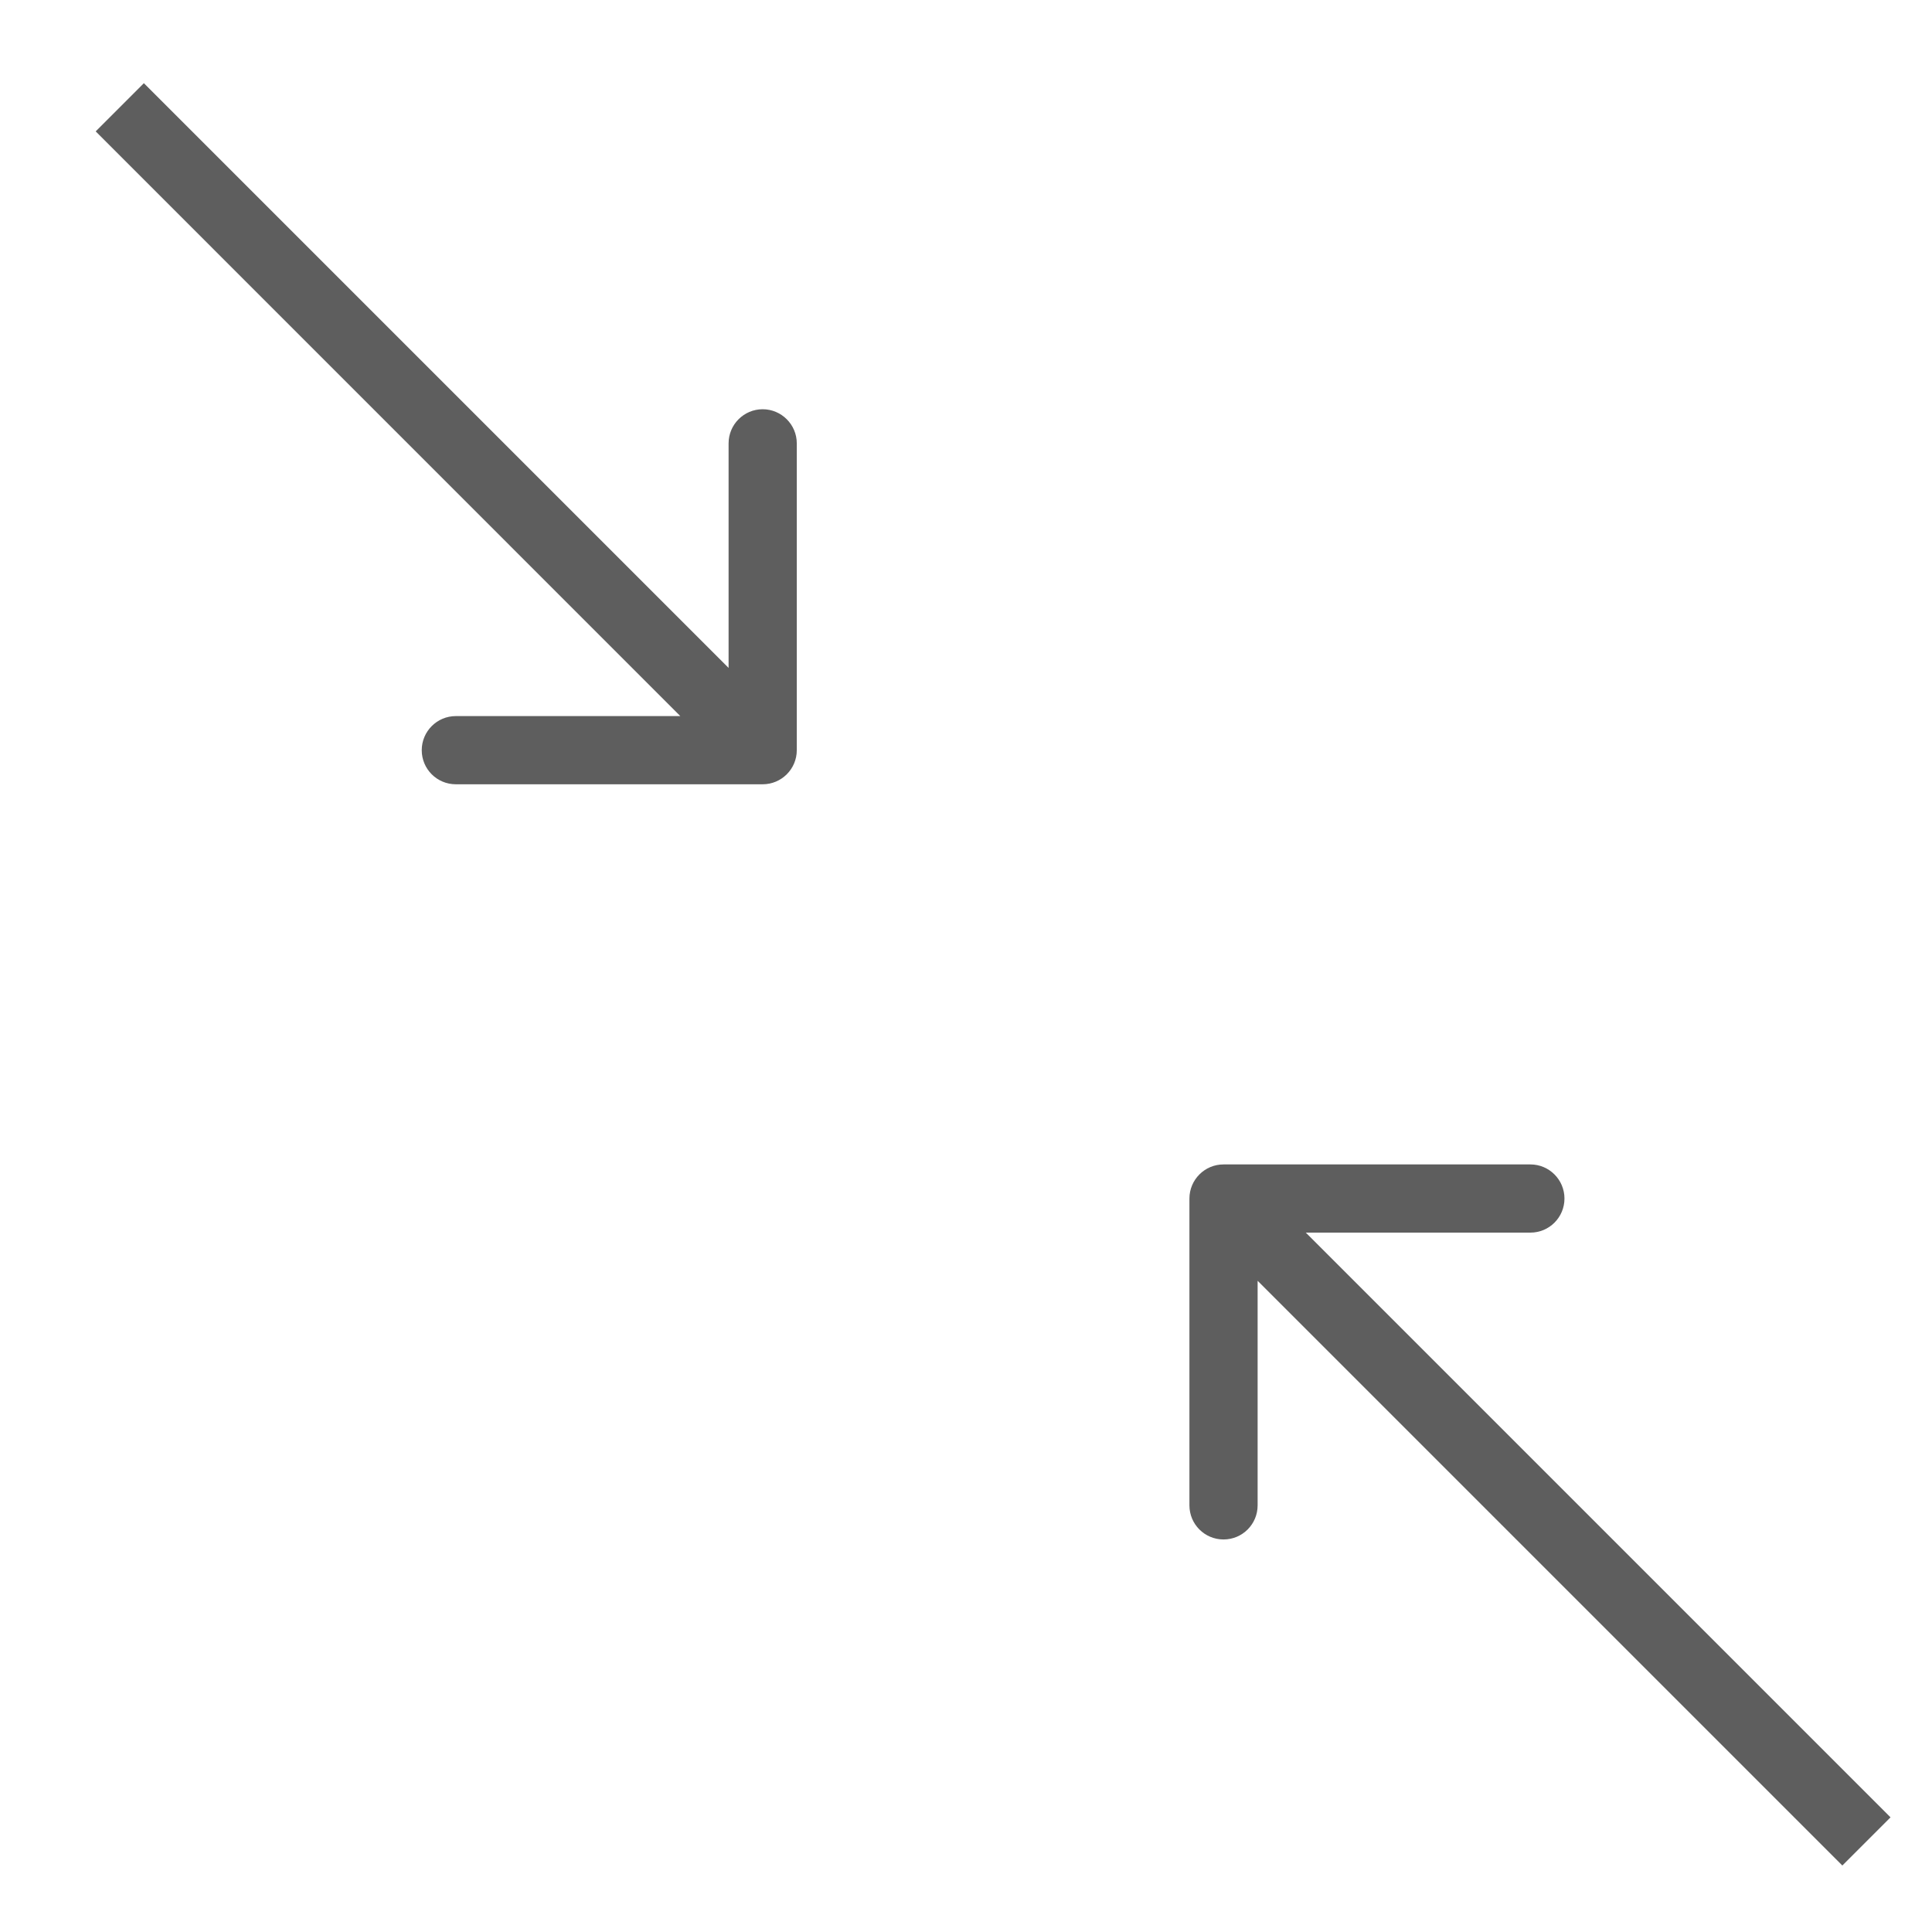
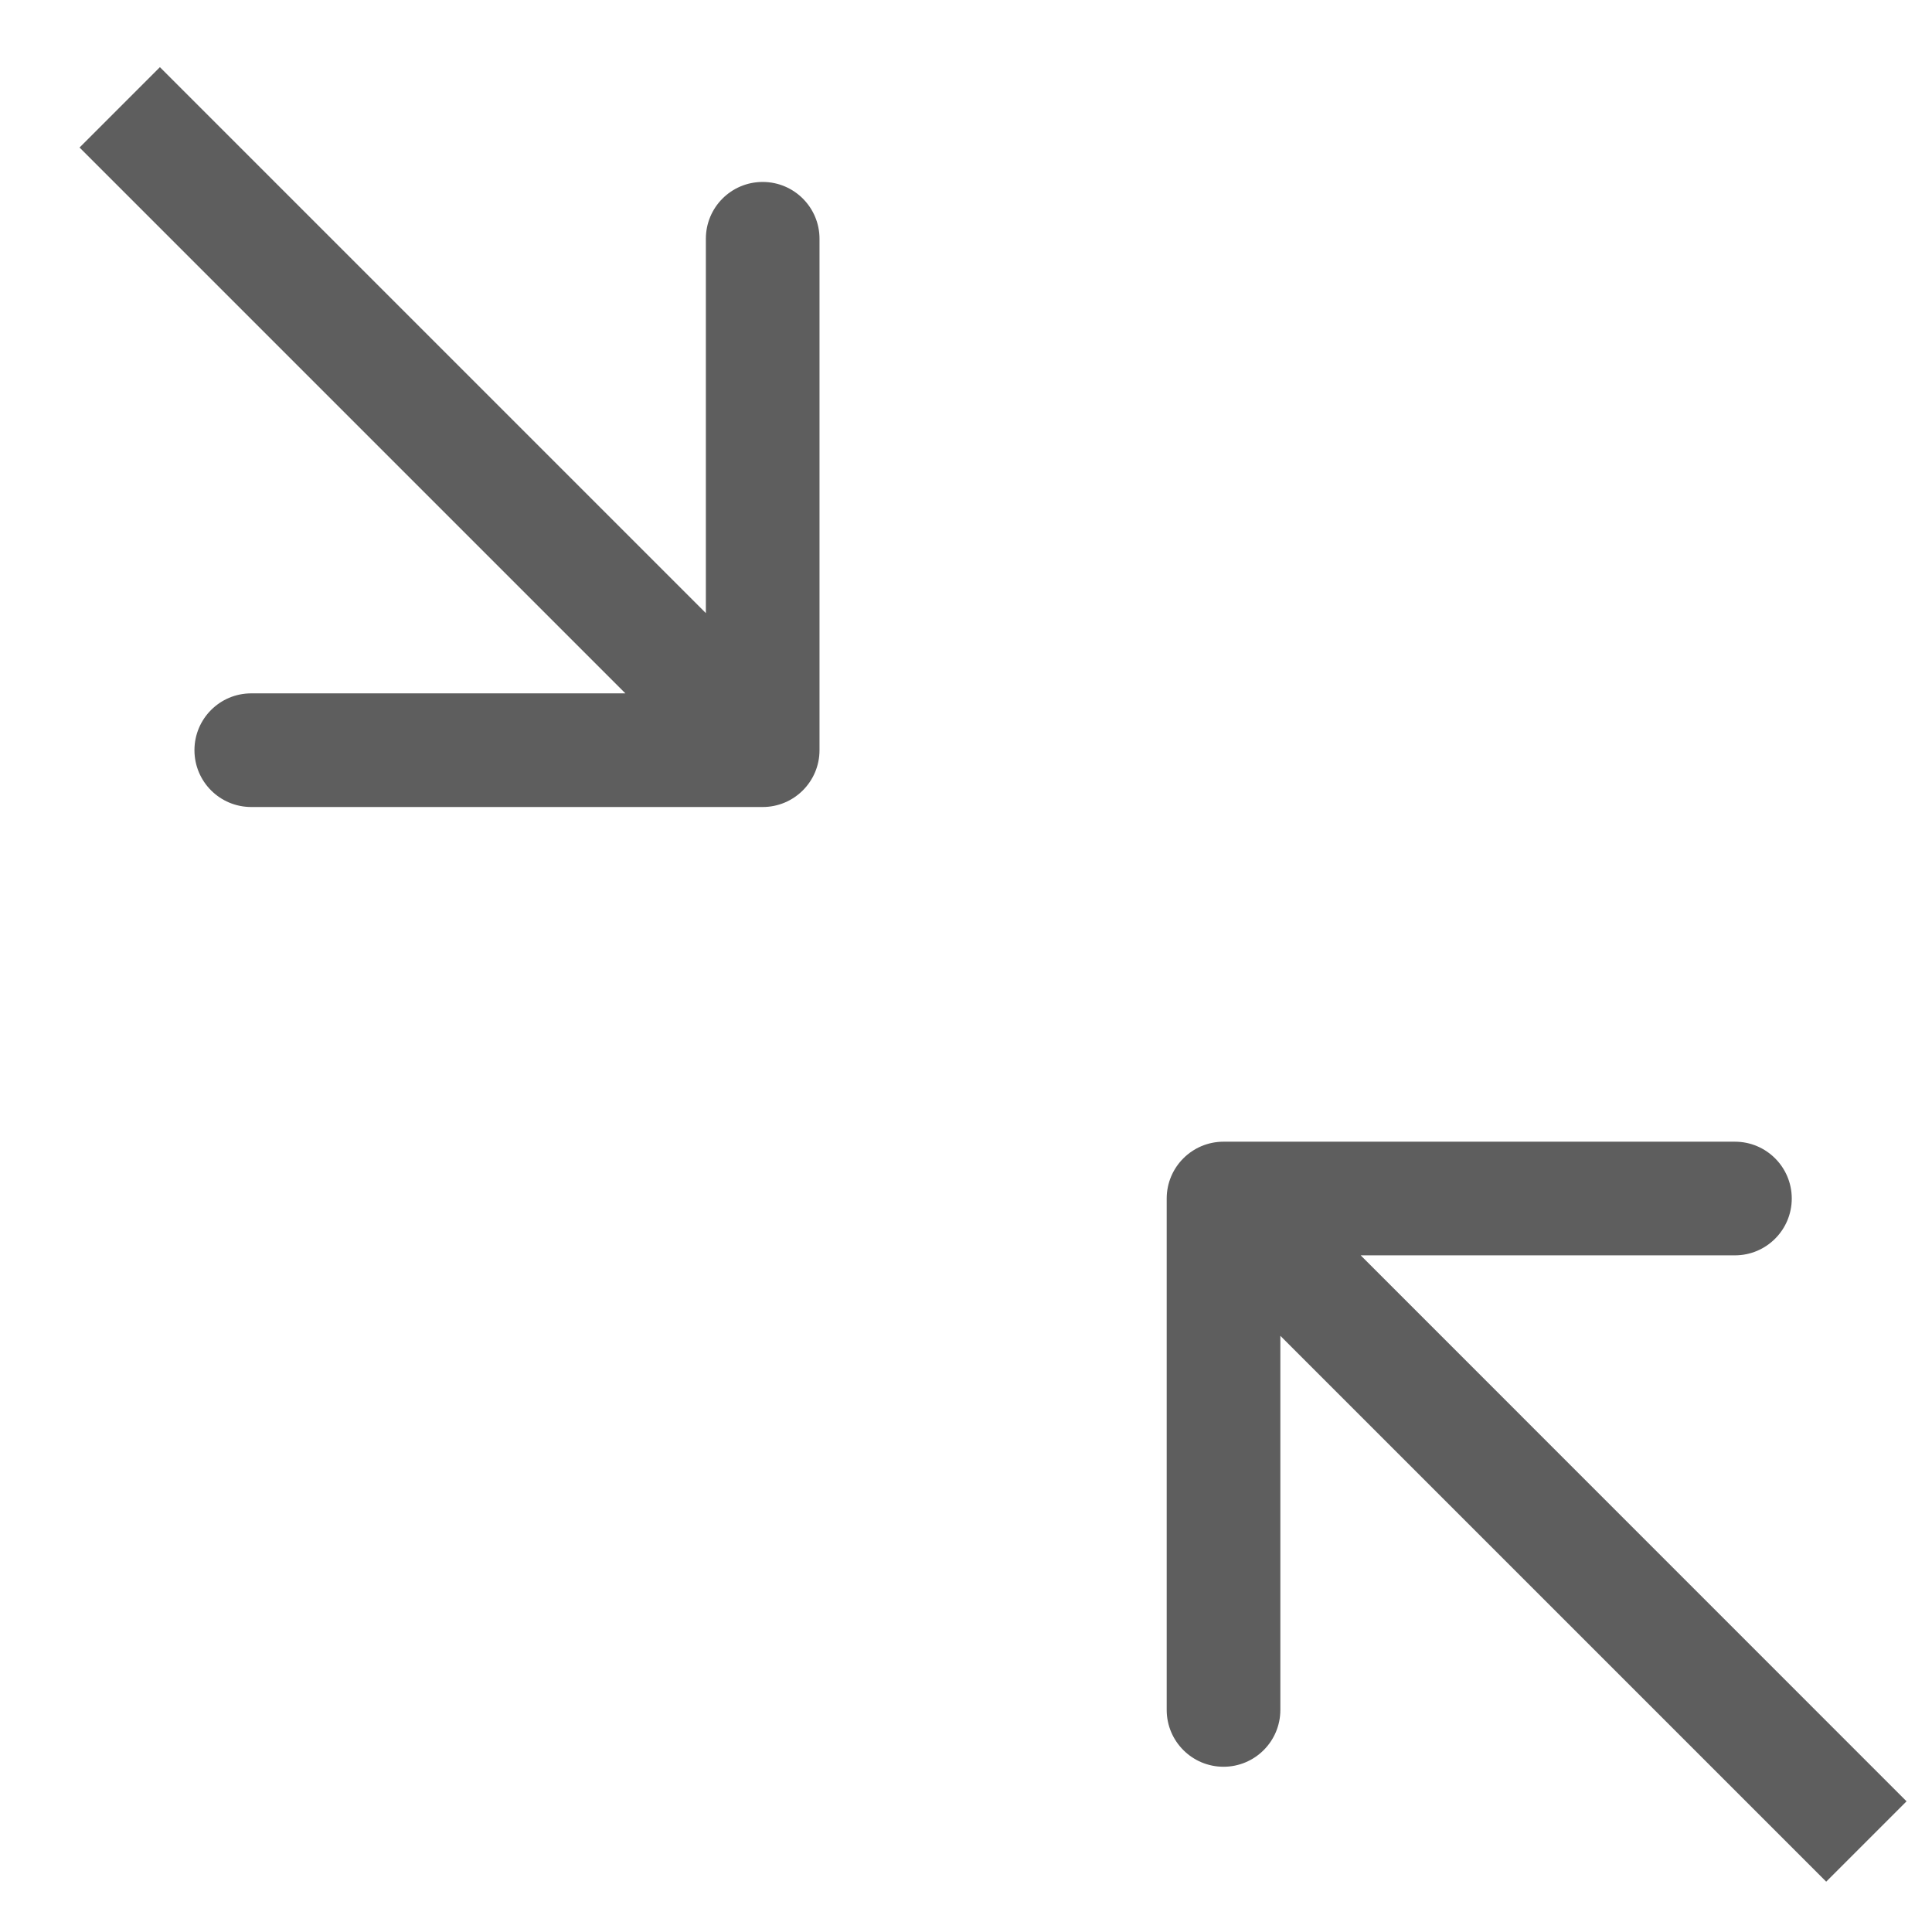
- <svg xmlns="http://www.w3.org/2000/svg" viewBox="0 0 17 17" fill="none">
-   <path opacity="0.9" d="M10.766 10.246C10.6 10.246 10.466 10.381 10.466 10.546L10.466 13.246C10.466 13.412 10.6 13.546 10.766 13.546C10.932 13.546 11.066 13.412 11.066 13.246V10.846H13.466C13.632 10.846 13.766 10.712 13.766 10.546C13.766 10.381 13.632 10.246 13.466 10.246L10.766 10.246ZM16.635 15.991L10.978 10.334L10.554 10.758L16.211 16.415L16.635 15.991Z" fill="#4C4C4C" />
-   <path opacity="0.9" d="M6.711 6.901C6.876 6.901 7.011 6.767 7.011 6.601L7.011 3.901C7.011 3.736 6.876 3.601 6.711 3.601C6.545 3.601 6.411 3.736 6.411 3.901V6.301H4.011C3.845 6.301 3.711 6.436 3.711 6.601C3.711 6.767 3.845 6.901 4.011 6.901L6.711 6.901ZM0.842 1.156L6.498 6.813L6.923 6.389L1.266 0.732L0.842 1.156Z" fill="#4C4C4C" />
+ <svg xmlns="http://www.w3.org/2000/svg" width="17" height="17" viewBox="0 0 17 17" fill="none">
+   <path opacity="0.9" d="M10.766 10.046C10.49 10.046 10.266 10.27 10.266 10.546L10.266 15.046C10.266 15.322 10.49 15.546 10.766 15.546C11.042 15.546 11.266 15.322 11.266 15.046V11.046H15.266C15.542 11.046 15.766 10.822 15.766 10.546C15.766 10.27 15.542 10.046 15.266 10.046L10.766 10.046ZM16.776 15.85L11.12 10.193L10.412 10.9L16.069 16.557L16.776 15.85Z" fill="#4C4C4C" />
+   <path opacity="0.9" d="M6.711 7.101C6.987 7.101 7.211 6.877 7.211 6.601L7.211 2.101C7.211 1.825 6.987 1.601 6.711 1.601C6.434 1.601 6.211 1.825 6.211 2.101V6.101H2.211C1.934 6.101 1.711 6.325 1.711 6.601C1.711 6.877 1.934 7.101 2.211 7.101L6.711 7.101ZM0.7 1.298L6.357 6.955L7.064 6.248L1.407 0.591L0.7 1.298Z" fill="#4C4C4C" />
</svg>
